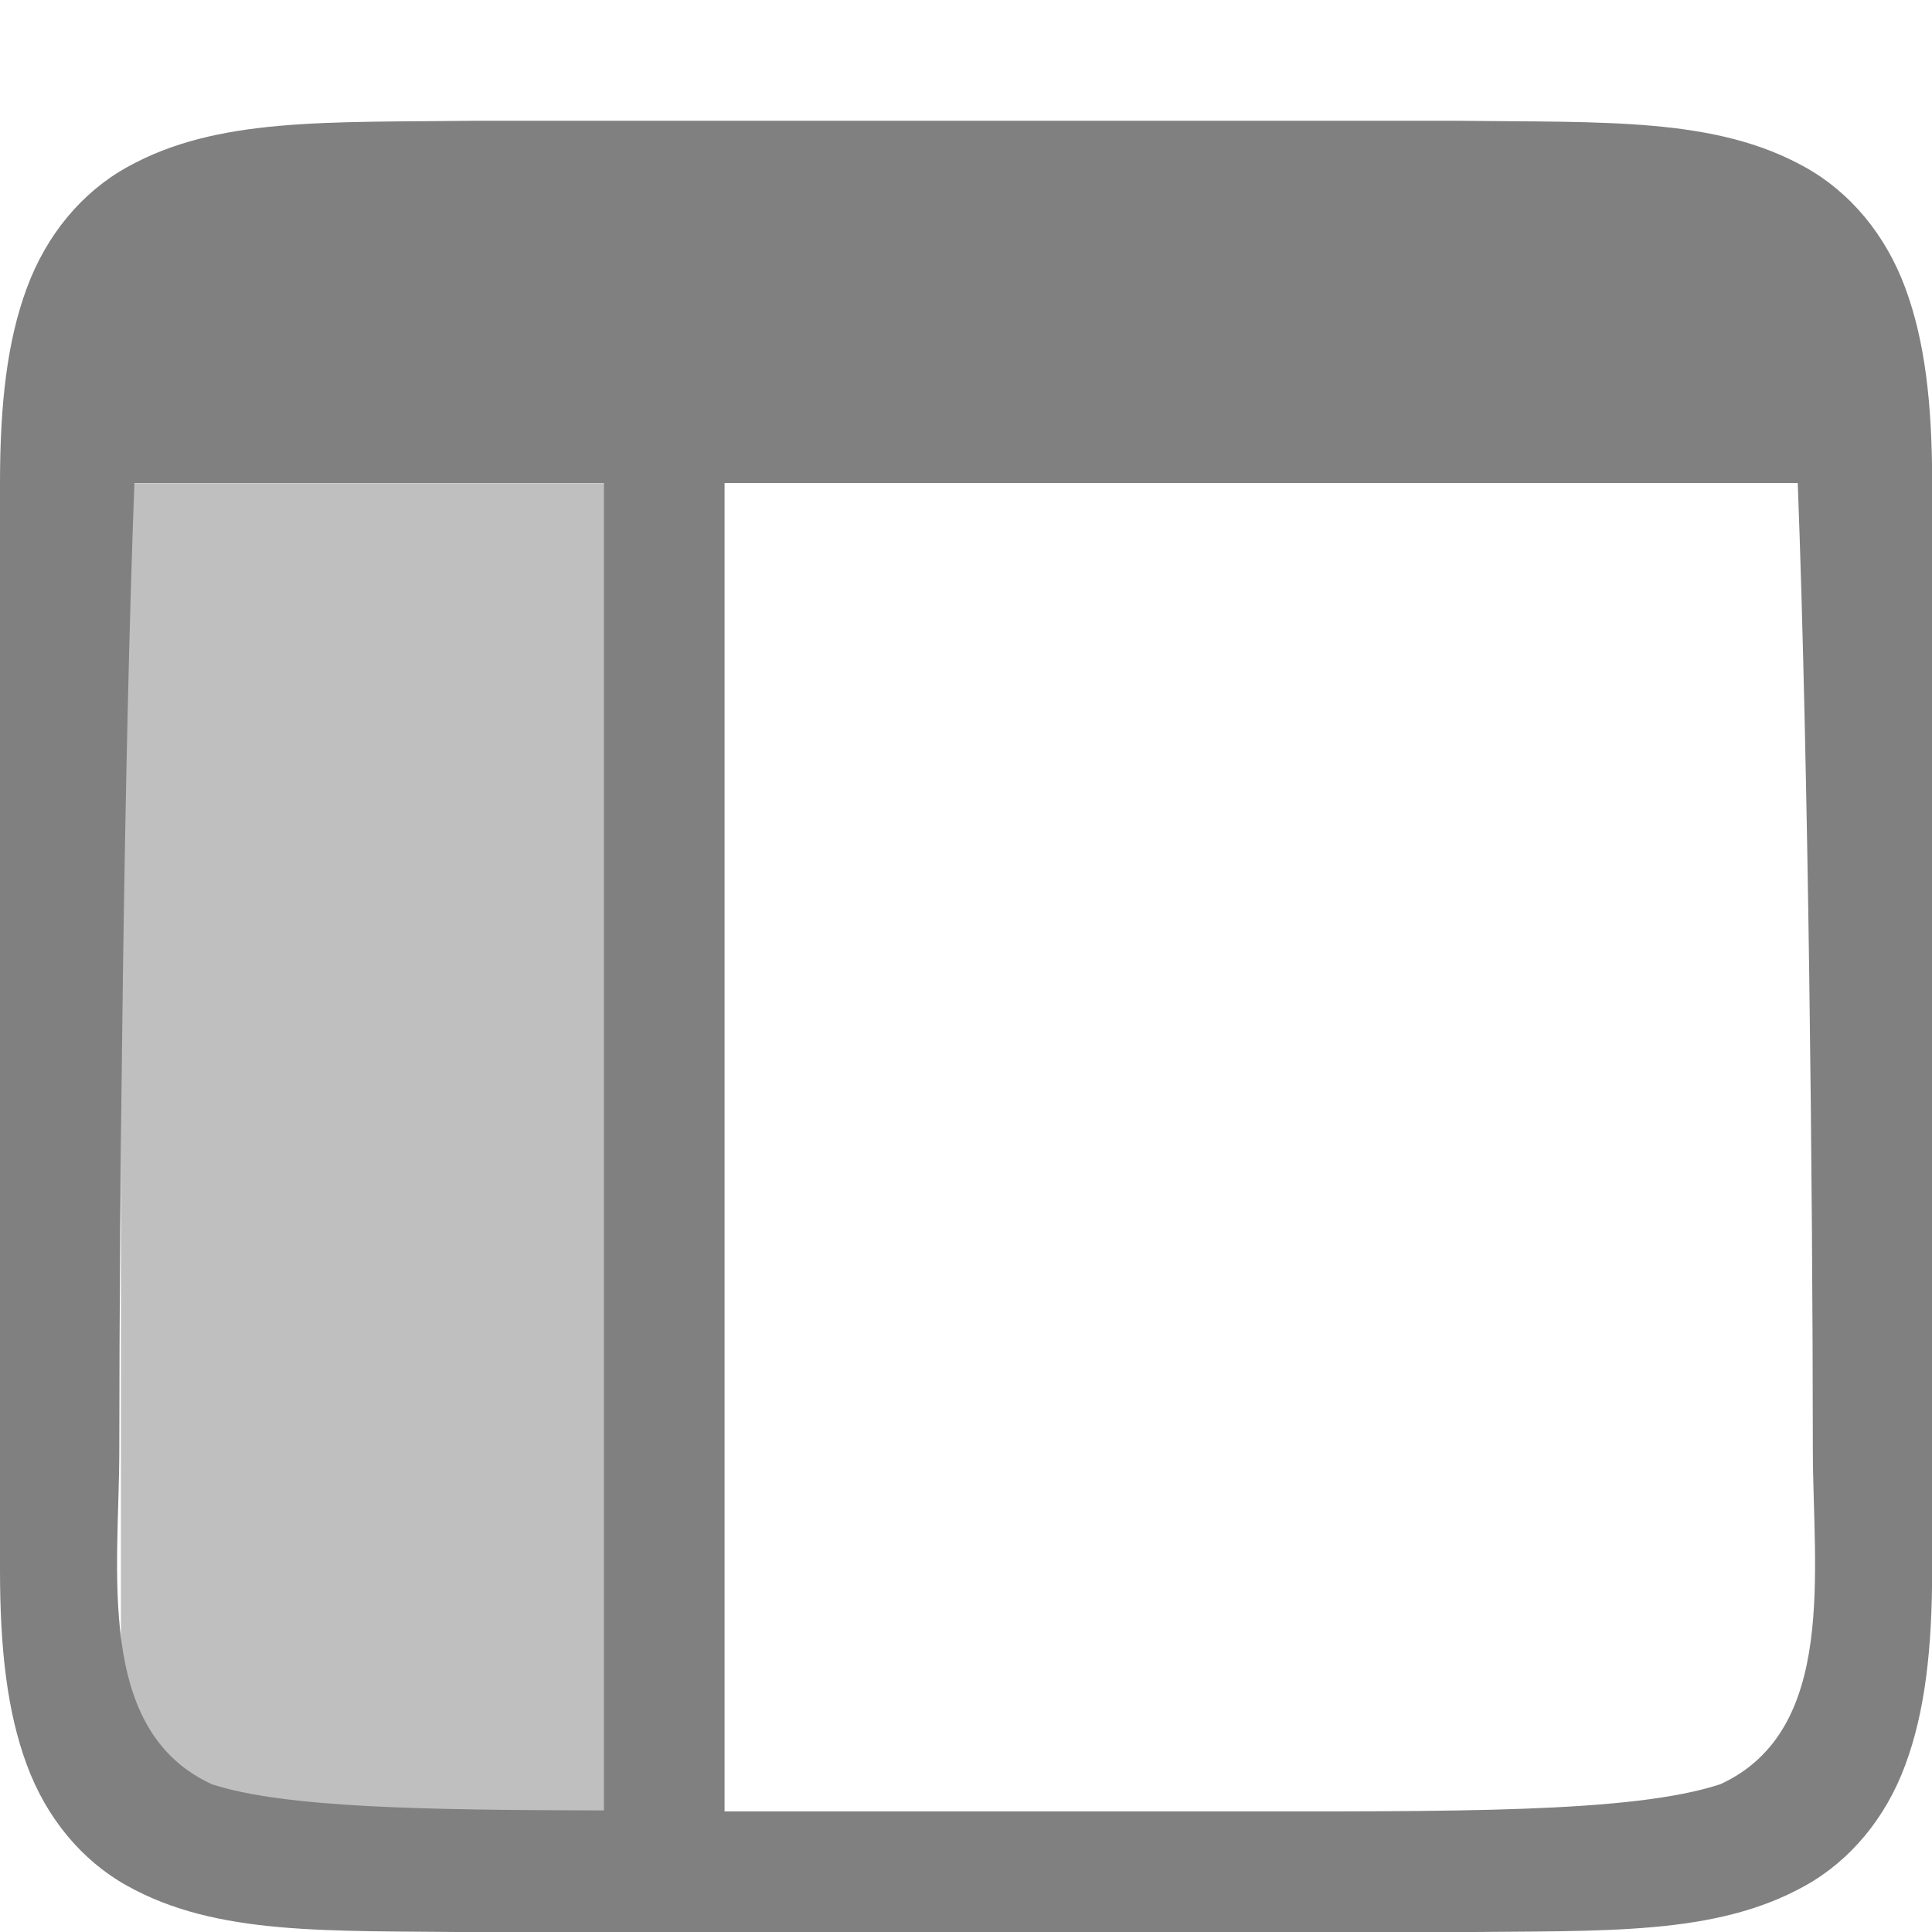
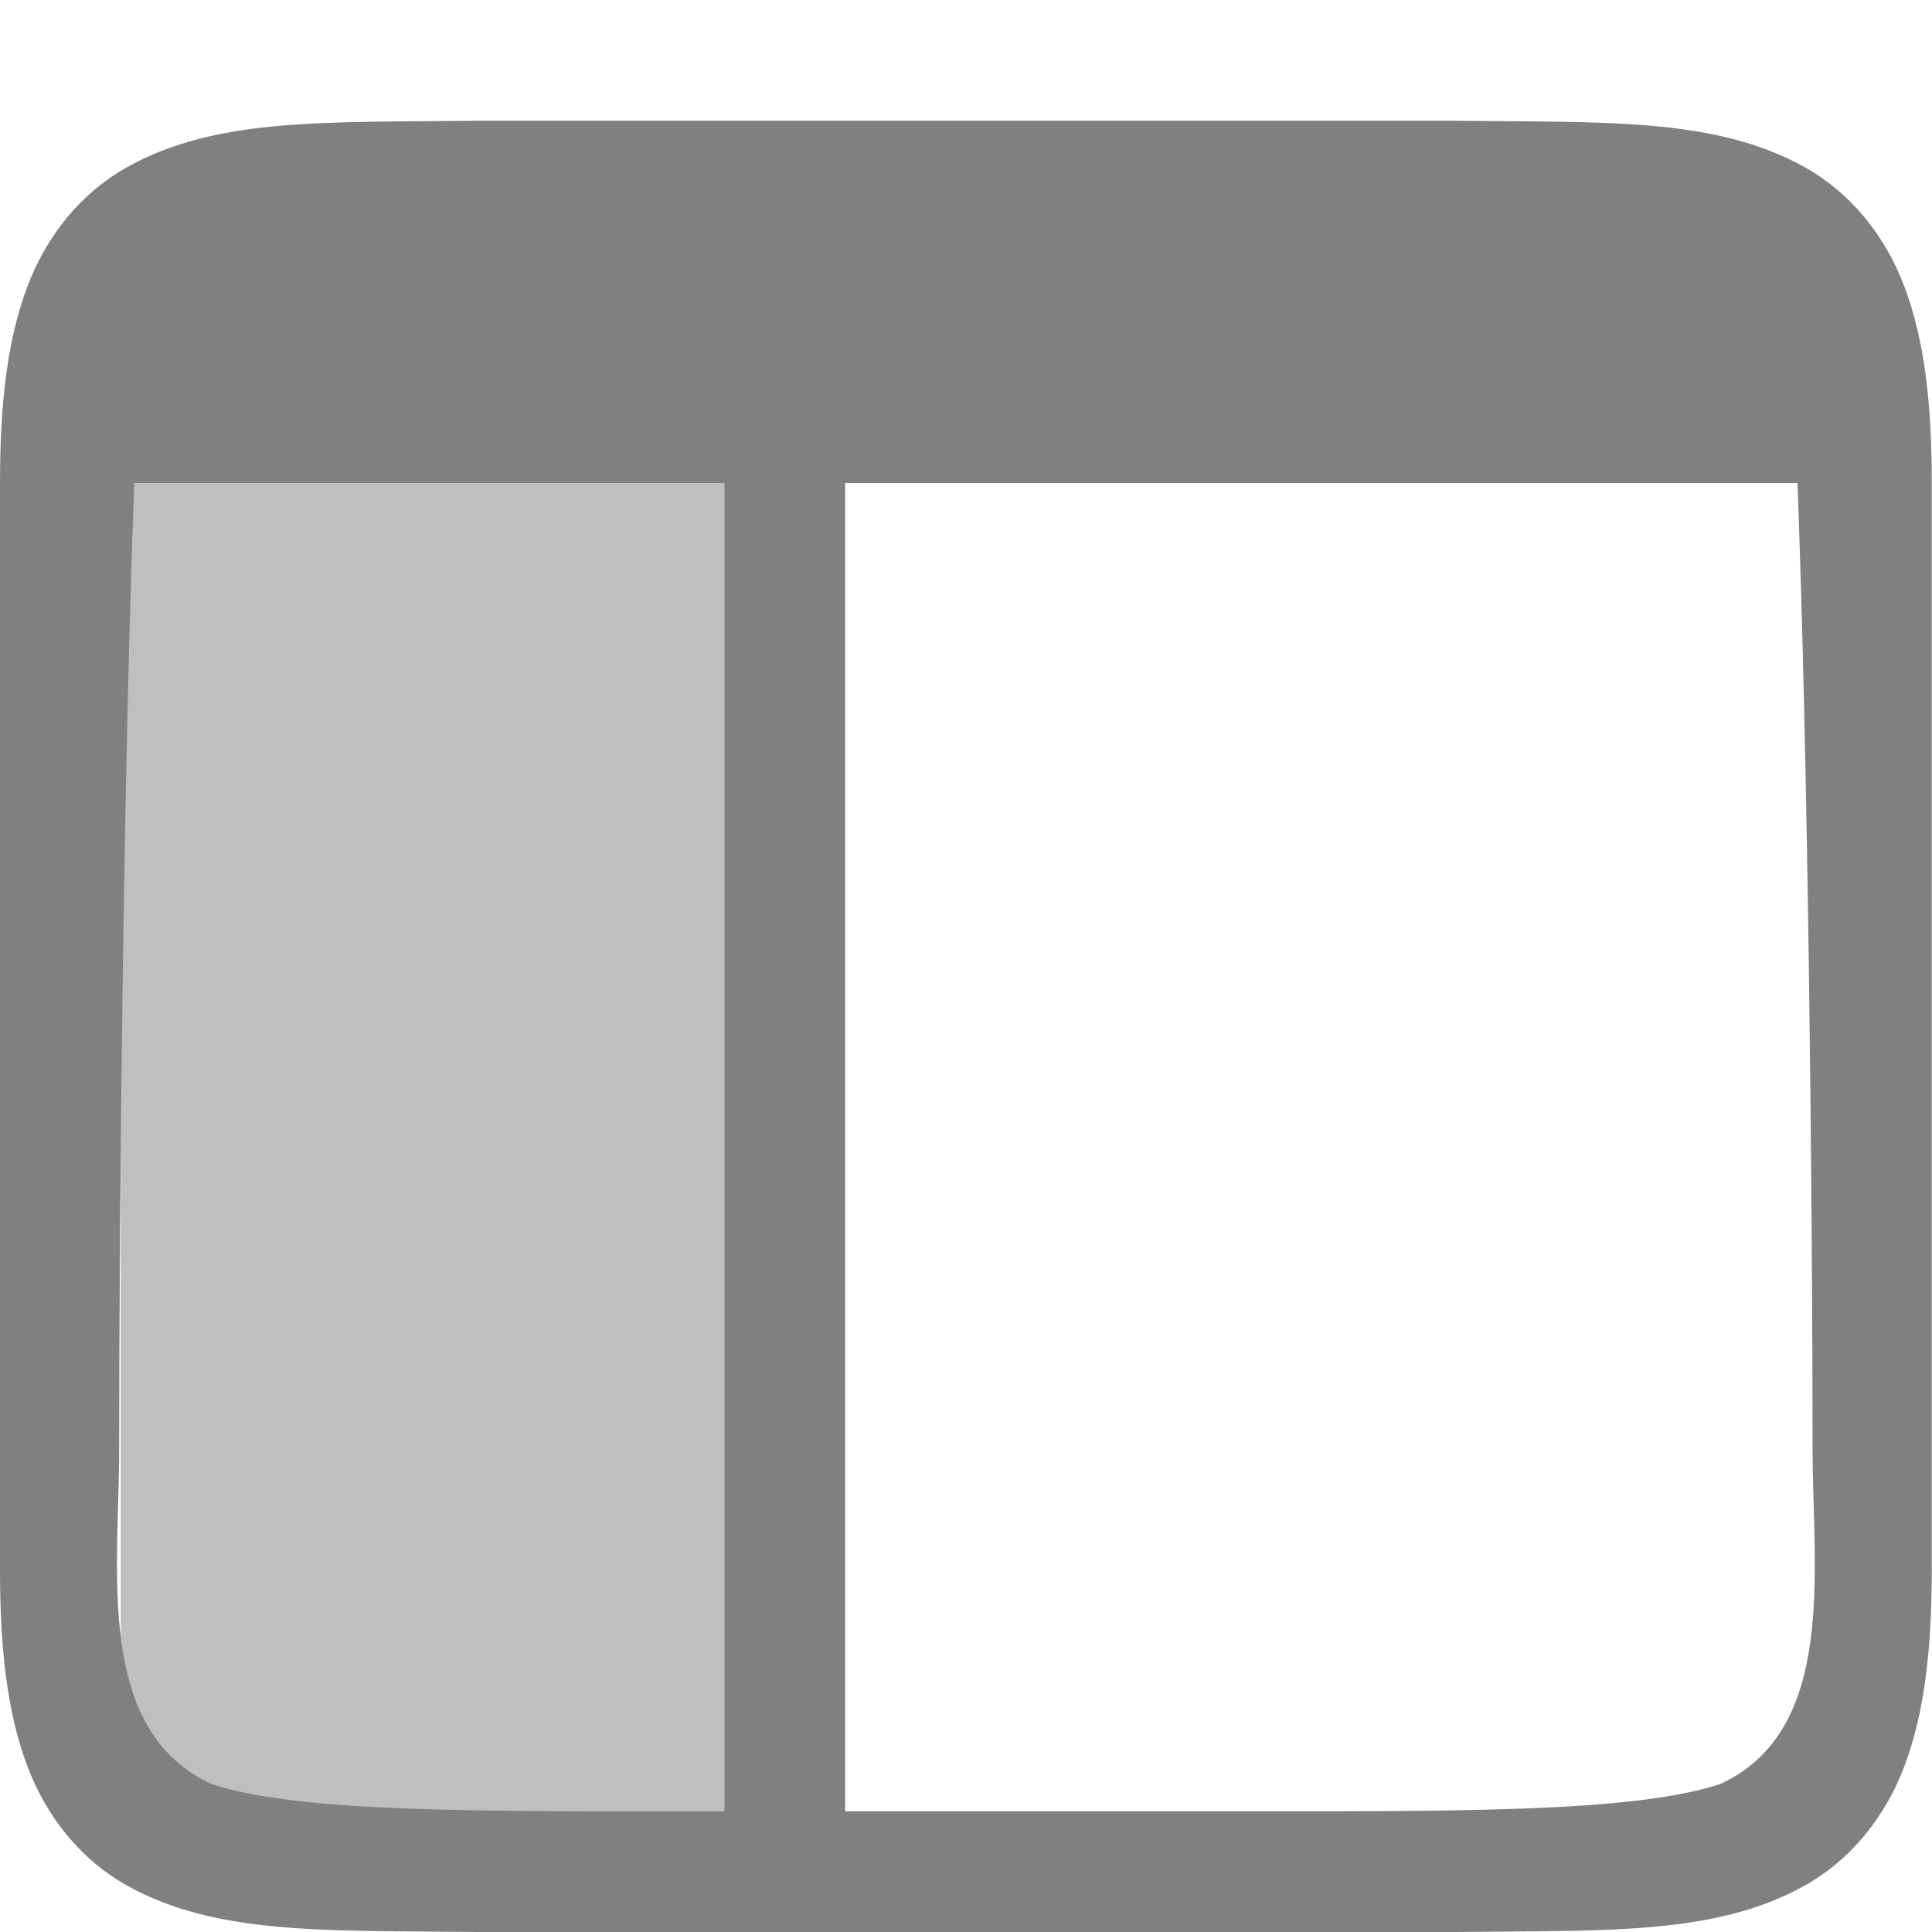
- <svg xmlns="http://www.w3.org/2000/svg" width="4.233mm" height="4.233mm" viewBox="0 0 4.233 4.233" version="1.1" id="svg10539">
-   <defs id="defs10533" />
-   <g id="layer1" transform="translate(45.20595,-342.5083)">
-     <g id="g850">
-       <rect style="opacity:0.5;fill:#808080;fill-rule:evenodd;stroke:none;stroke-width:1.058;stroke-linecap:round;stroke-linejoin:round;fill-opacity:1" id="rect845" width="1.058" height="2.91" x="-44.941" y="343.567" />
-       <g color="#000000" fill="#808080" id="g6" transform="matrix(0.2645833,0,0,0.2645833,-45.20595,342.5083)">
-         <path id="path5525-3" style="color:#000000;font-style:normal;font-variant:normal;font-weight:normal;font-stretch:normal;font-size:medium;line-height:normal;font-family:sans-serif;text-indent:0;text-align:start;text-decoration:none;text-decoration-line:none;text-decoration-style:solid;text-decoration-color:#000000;letter-spacing:normal;word-spacing:normal;text-transform:none;writing-mode:lr-tb;direction:ltr;baseline-shift:baseline;text-anchor:start;white-space:normal;clip-rule:nonzero;display:inline;overflow:visible;visibility:visible;isolation:auto;mix-blend-mode:normal;color-interpolation:sRGB;color-interpolation-filters:linearRGB;solid-color:#000000;solid-opacity:1;fill:#808080;fill-opacity:1;fill-rule:nonzero;stroke:none;stroke-width:4.001;stroke-linecap:butt;stroke-linejoin:miter;stroke-miterlimit:4;stroke-dasharray:none;stroke-dashoffset:0;stroke-opacity:1;marker:none;color-rendering:auto;image-rendering:auto;shape-rendering:auto;text-rendering:auto;enable-background:accumulate" d="M 3.949 1 C 2.705 1.015 1.795 0.969 1.051 1.385 C 0.679 1.592 0.385 1.944 0.223 2.383 C 0.06 2.821 -3.7007434e-17 3.342 0 4 L 0 8 L 0 13 C 0 13.658 0.06 14.179 0.223 14.617 C 0.385 15.056 0.679 15.408 1.051 15.615 C 1.795 16.031 2.705 15.986 3.949 16 L 3.953 16 L 5.934 16 L 7 16 L 9 16 L 10.066 16 L 12.047 16 L 12.051 16 C 13.295 15.986 14.205 16.031 14.949 15.615 C 15.321 15.408 15.615 15.056 15.777 14.617 C 15.94 14.179 16 13.658 16 13 L 16 8 L 16 4 C 16 3.342 15.94 2.821 15.777 2.383 C 15.615 1.944 15.321 1.592 14.949 1.385 C 14.205 0.969 13.295 1.015 12.051 1 L 12.047 1 L 10.066 1 L 9 1 L 7 1 L 5.934 1 L 3.953 1 L 3.949 1 z M 1.113 4 L 5 4 L 5 14.992 C 3.542 14.989 2.354 14.972 1.754 14.775 C 0.781 14.328 0.988 13 0.988 12 C 0.989 9.877 1.025 6.323 1.113 4 z M 6 4 L 7 4 L 9 4 L 10.066 4 L 14.887 4 C 14.975 6.323 15.011 9.877 15.012 12 C 15.012 13 15.219 14.328 14.246 14.775 C 13.512 15.016 12.044 15 10.066 15 L 9 15 L 7 15 L 6 15 L 6 4 z " />
-       </g>
-     </g>
+ <svg xmlns="http://www.w3.org/2000/svg" version="1.1" viewBox="0 0 16 16">
+   <g color="#000000" fill="#808080">
+     <rect x="1" y="4" width="5" height="11" fill-rule="evenodd" opacity=".5" stroke-linecap="square" />
+     <path d="m3.949 1c-1.244 0.015-2.154-0.031-2.898 0.385-0.372 0.208-0.665 0.559-0.828 0.998-0.163 0.439-0.223 0.96-0.223 1.617v4 5c0 0.658 0.06 1.179 0.223 1.617 0.163 0.439 0.456 0.79 0.828 0.998 0.744 0.415 1.654 0.37 2.898 0.385h0.004 1.98 1.066 2 1.066 1.98 0.004c1.244-0.015 2.154 0.031 2.898-0.385 0.372-0.208 0.665-0.559 0.828-0.998 0.163-0.439 0.223-0.96 0.223-1.617v-5-4c0-0.658-0.06-1.179-0.223-1.617-0.163-0.439-0.456-0.79-0.828-0.998-0.744-0.415-1.654-0.37-2.898-0.385h-0.004-1.98-1.066-2-1.066-1.98-0.004zm-2.836 3h4.82 0.066v11h-0.066c-1.978 0-3.446 0.016-4.18-0.225-0.973-0.447-0.766-1.775-0.766-2.775 8.41e-4 -2.123 0.037-5.677 0.125-8zm5.887 0h2 1.066 4.82c0.088 2.323 0.124 5.877 0.125 8 0 1 0.207 2.328-0.766 2.775-0.734 0.24-2.202 0.225-4.18 0.225h-1.066-2v-11z" color="#000000" color-rendering="auto" image-rendering="auto" shape-rendering="auto" solid-color="#000000" style="isolation:auto;mix-blend-mode:normal;text-decoration-color:#000000;text-decoration-line:none;text-decoration-style:solid;text-indent:0;text-transform:none;white-space:normal" />
  </g>
</svg>
